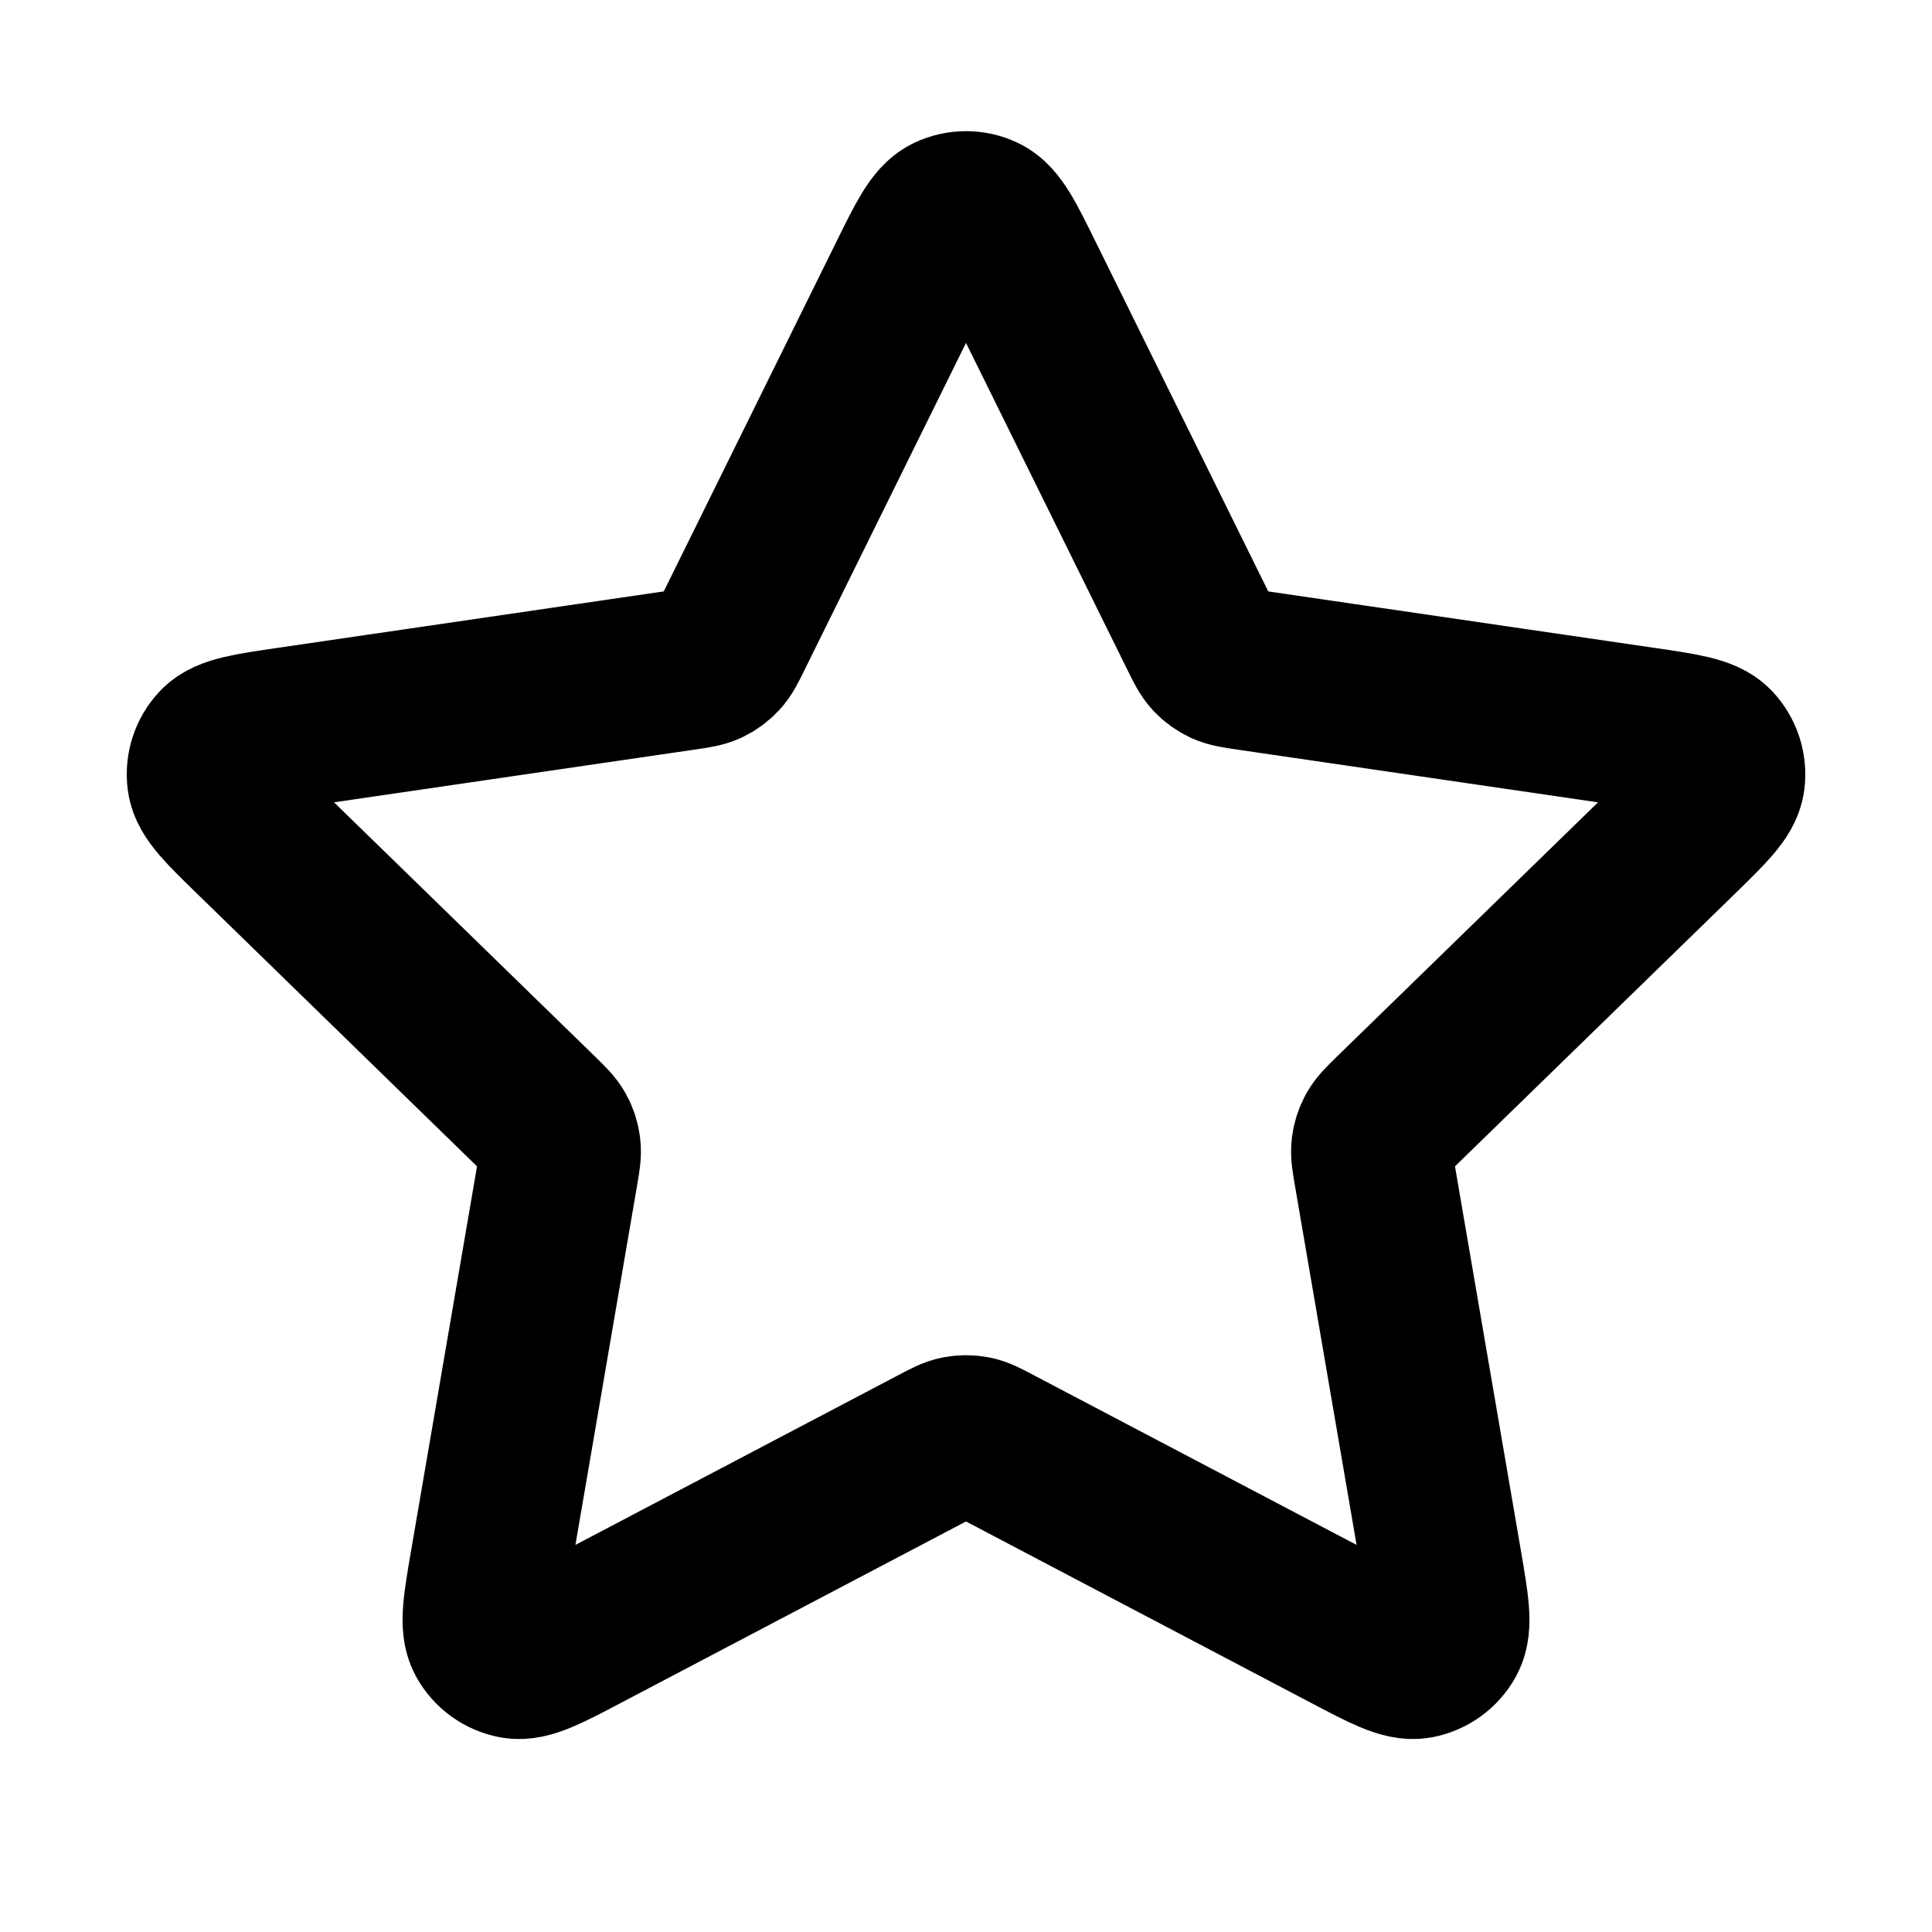
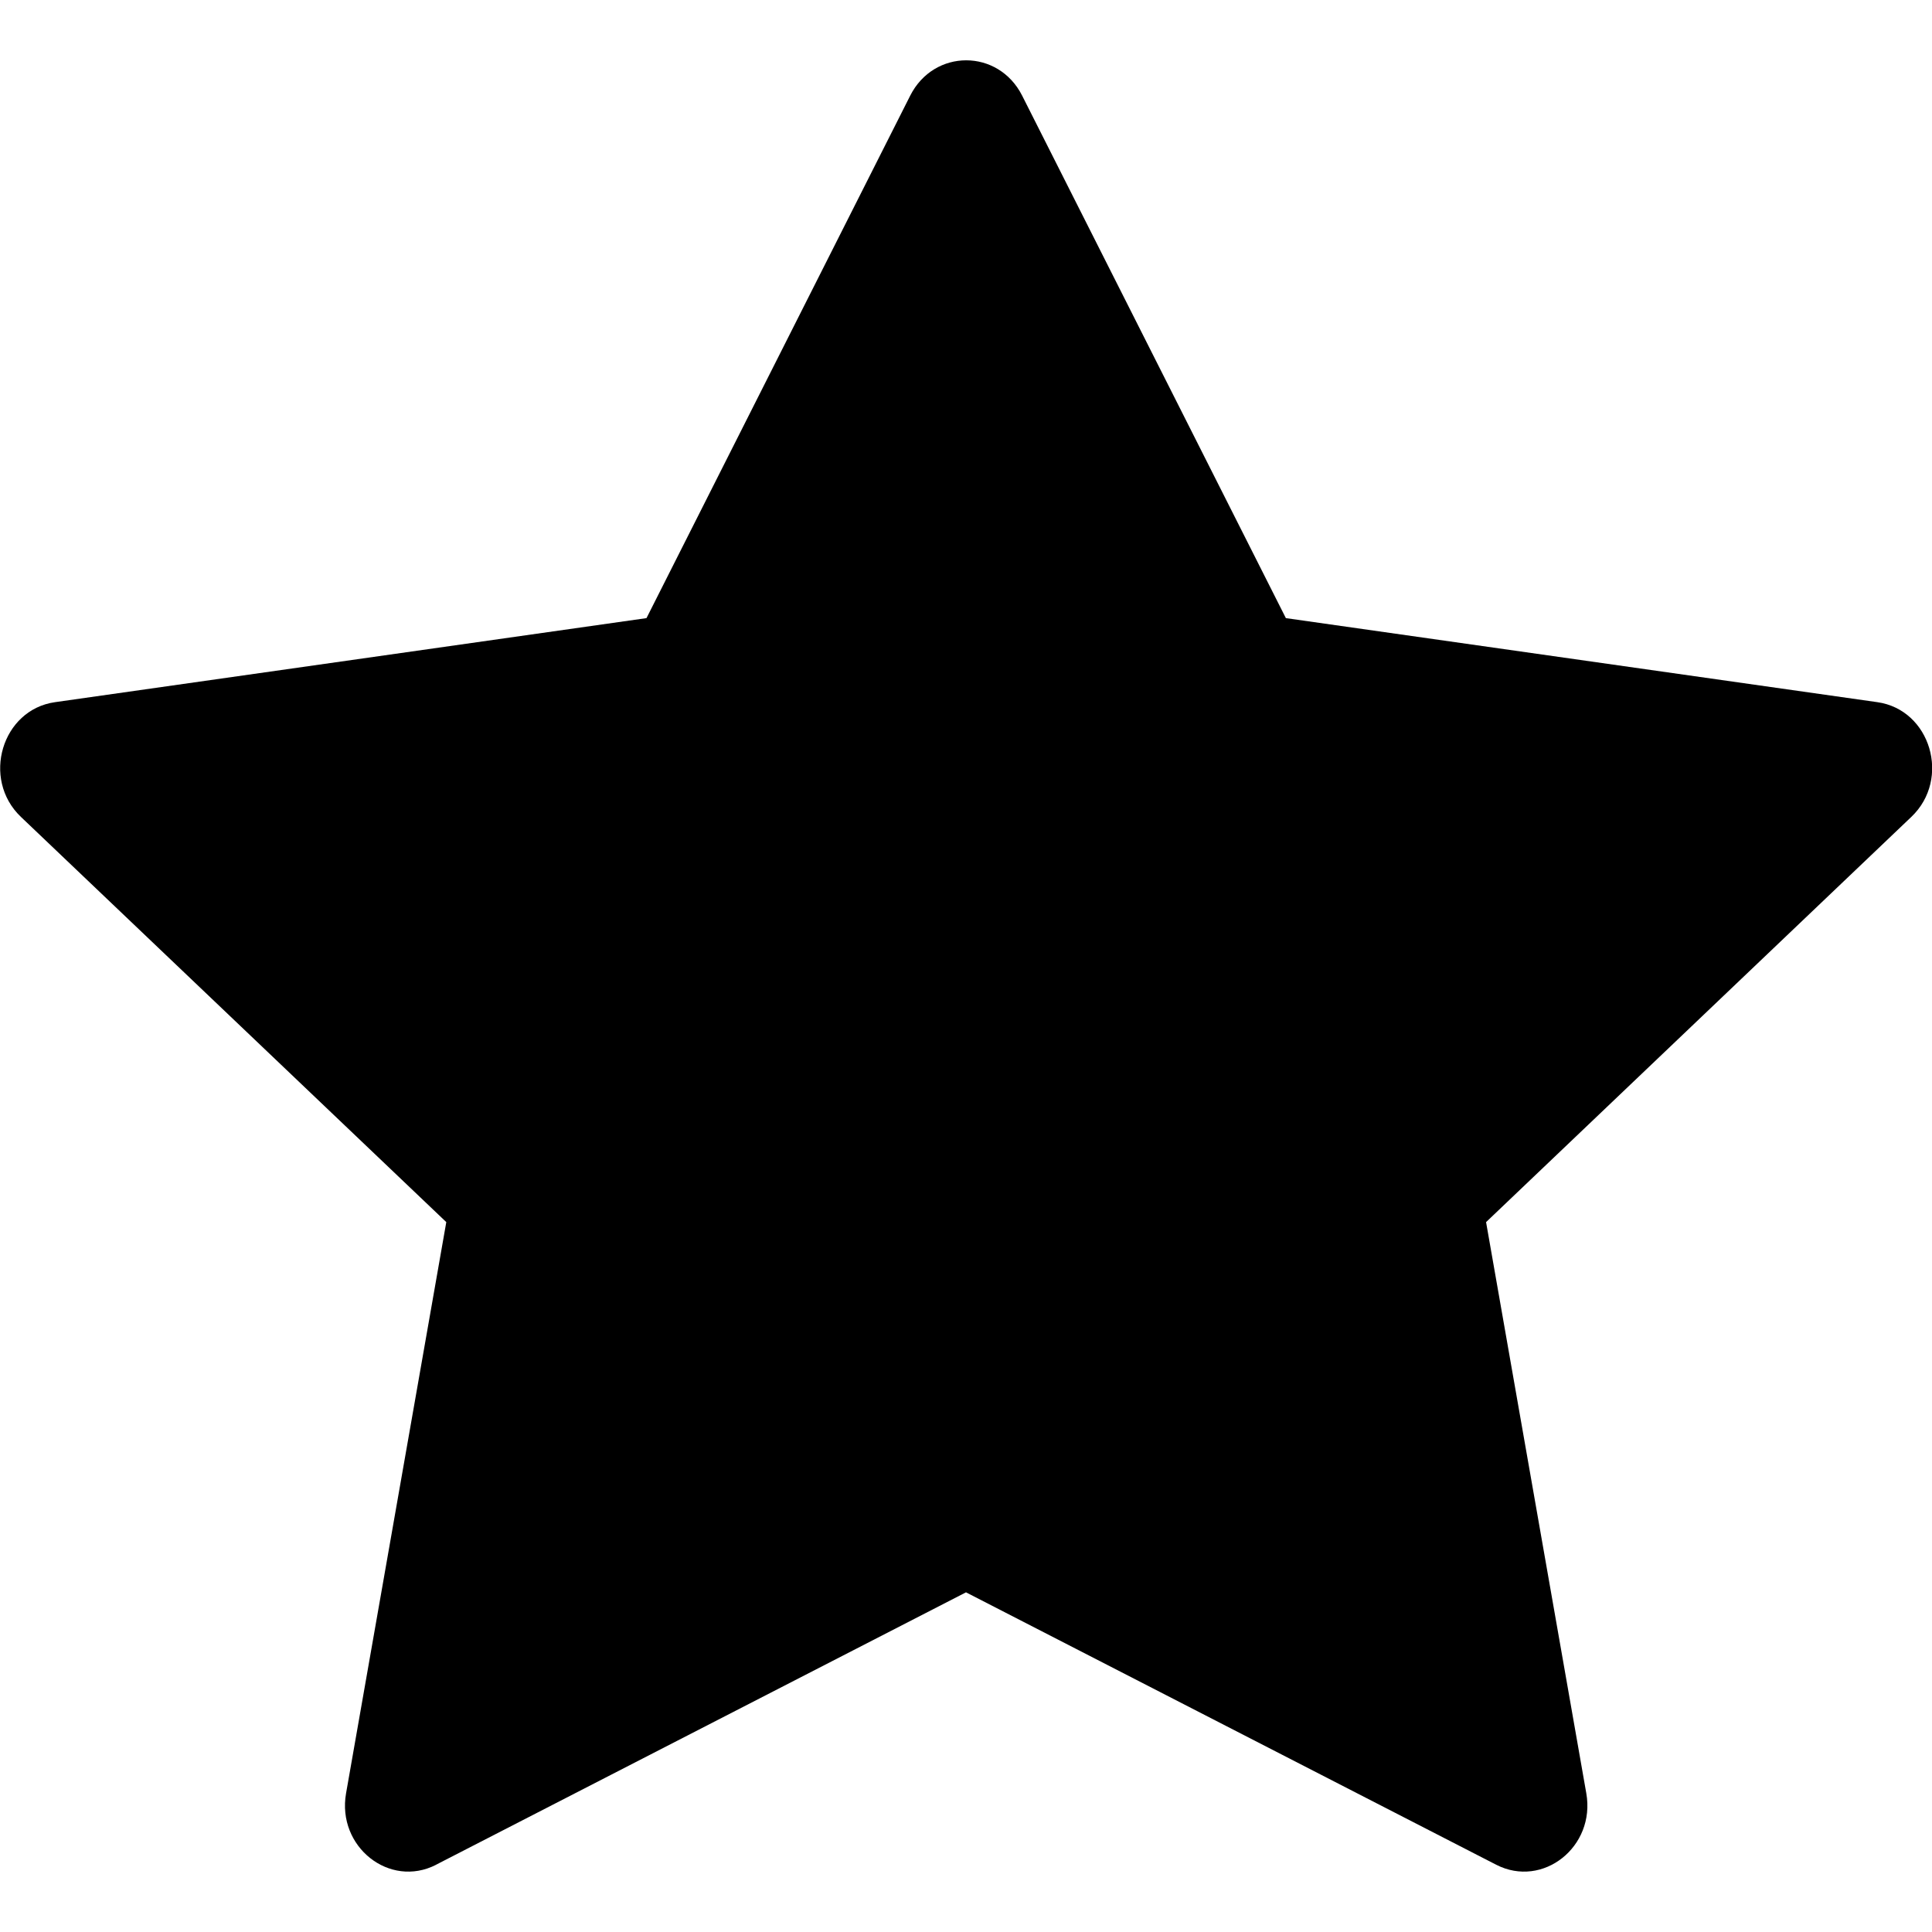
- <svg xmlns="http://www.w3.org/2000/svg" width="100%" height="100%" viewBox="0 0 24 24" fill="none">
-   <path d="M11.283 3.453C11.513 2.986 11.628 2.753 11.785 2.678C11.921 2.613 12.079 2.613 12.215 2.678C12.372 2.753 12.487 2.986 12.717 3.453L14.904 7.883C14.972 8.021 15.006 8.09 15.056 8.144C15.1 8.191 15.153 8.229 15.211 8.257C15.278 8.287 15.354 8.299 15.506 8.321L20.397 9.036C20.912 9.111 21.17 9.149 21.289 9.274C21.392 9.384 21.441 9.534 21.422 9.684C21.399 9.856 21.212 10.037 20.84 10.4L17.301 13.846C17.191 13.954 17.136 14.008 17.1 14.072C17.069 14.128 17.049 14.19 17.041 14.255C17.032 14.327 17.045 14.403 17.071 14.555L17.906 19.422C17.994 19.936 18.038 20.192 17.955 20.345C17.883 20.477 17.755 20.57 17.607 20.598C17.437 20.629 17.206 20.508 16.745 20.265L12.372 17.966C12.236 17.894 12.168 17.858 12.096 17.844C12.033 17.832 11.967 17.832 11.904 17.844C11.832 17.858 11.764 17.894 11.628 17.966L7.255 20.265C6.794 20.508 6.563 20.629 6.393 20.598C6.245 20.57 6.117 20.477 6.045 20.345C5.962 20.192 6.006 19.936 6.094 19.422L6.929 14.555C6.955 14.403 6.968 14.327 6.959 14.255C6.951 14.19 6.931 14.128 6.9 14.072C6.864 14.008 6.809 13.954 6.699 13.846L3.161 10.4C2.788 10.037 2.601 9.856 2.579 9.684C2.559 9.534 2.608 9.384 2.711 9.274C2.83 9.149 3.088 9.111 3.603 9.036L8.494 8.321C8.646 8.299 8.722 8.287 8.789 8.257C8.847 8.229 8.9 8.191 8.944 8.144C8.994 8.09 9.028 8.021 9.096 7.883L11.283 3.453Z" stroke="currentColor" stroke-width="2" stroke-linecap="round" stroke-linejoin="round" />
+ <svg xmlns="http://www.w3.org/2000/svg" width="16" height="16" fill="currentColor" class="bi bi-star-fill" viewBox="0 0 16 16">
+   <path d="M3.612 15.443c-.386.198-.824-.149-.746-.592l.83-4.73L.173 6.765c-.329-.314-.158-.888.283-.95l4.898-.696L7.538.792c.197-.39.73-.39.927 0l2.184 4.327 4.898.696c.441.062.612.636.282.95l-3.522 3.356.83 4.73c.078.443-.36.79-.746.592L8 13.187l-4.389 2.256z" />
</svg>
